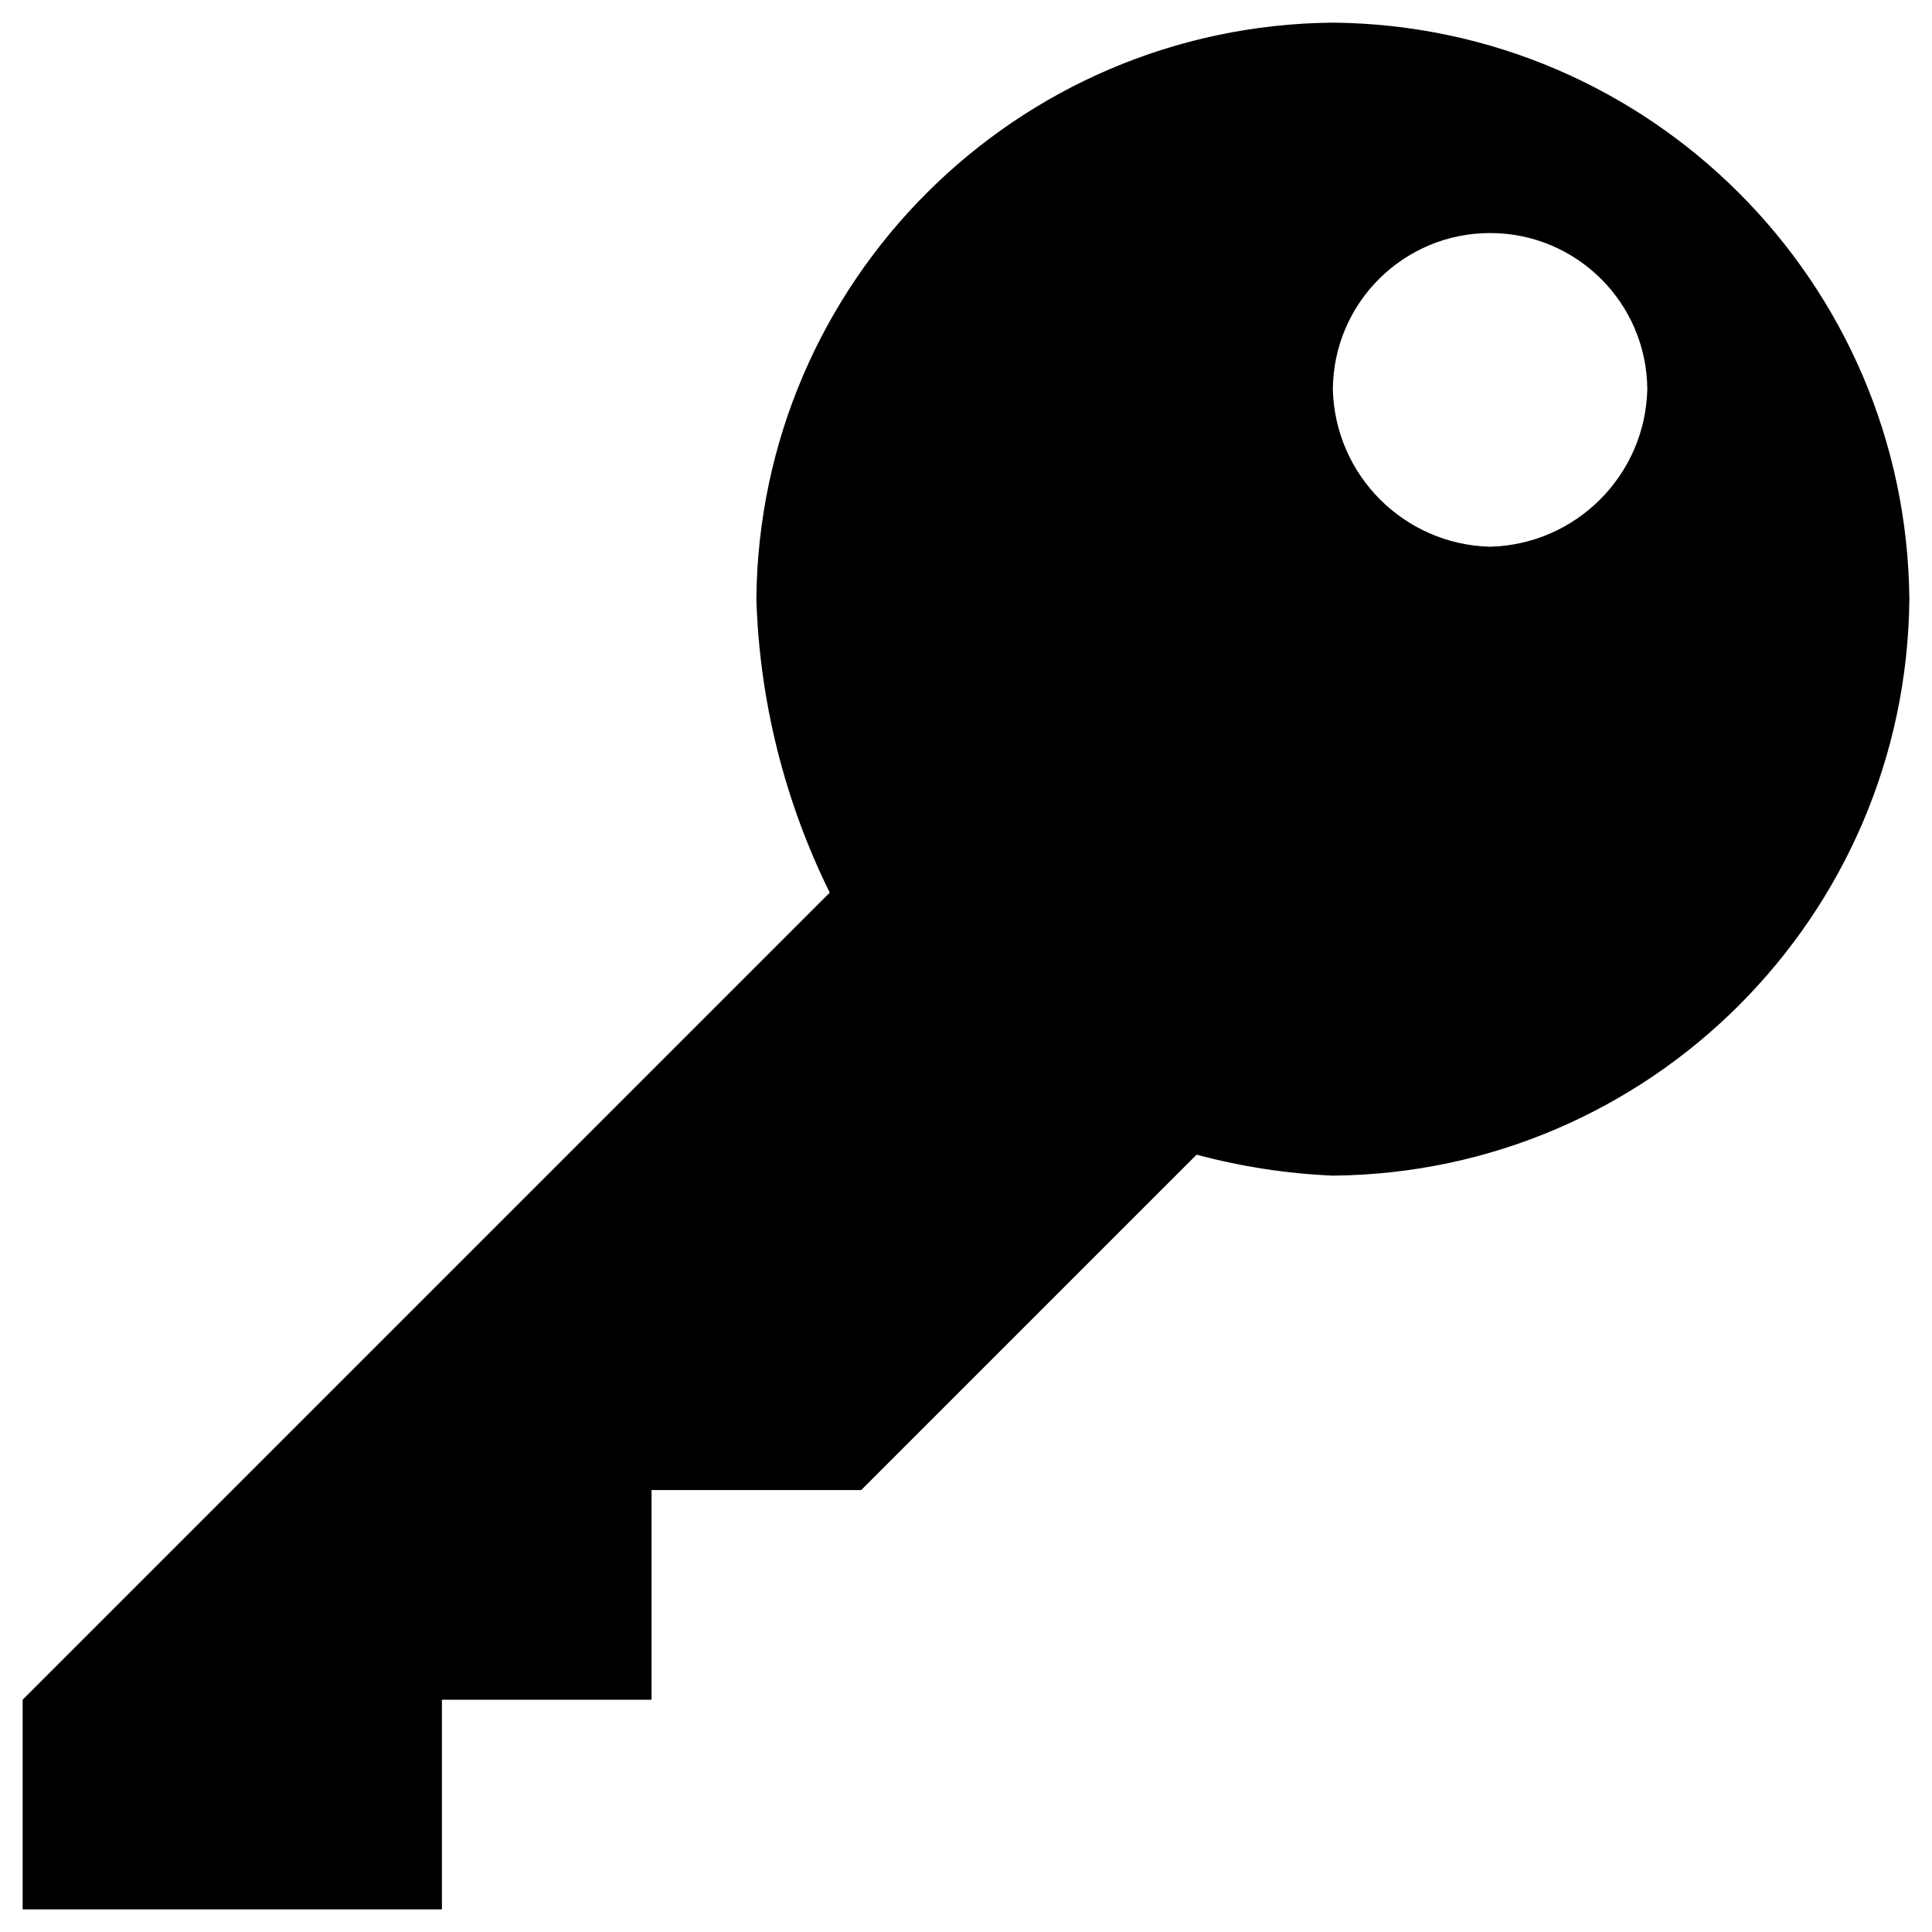
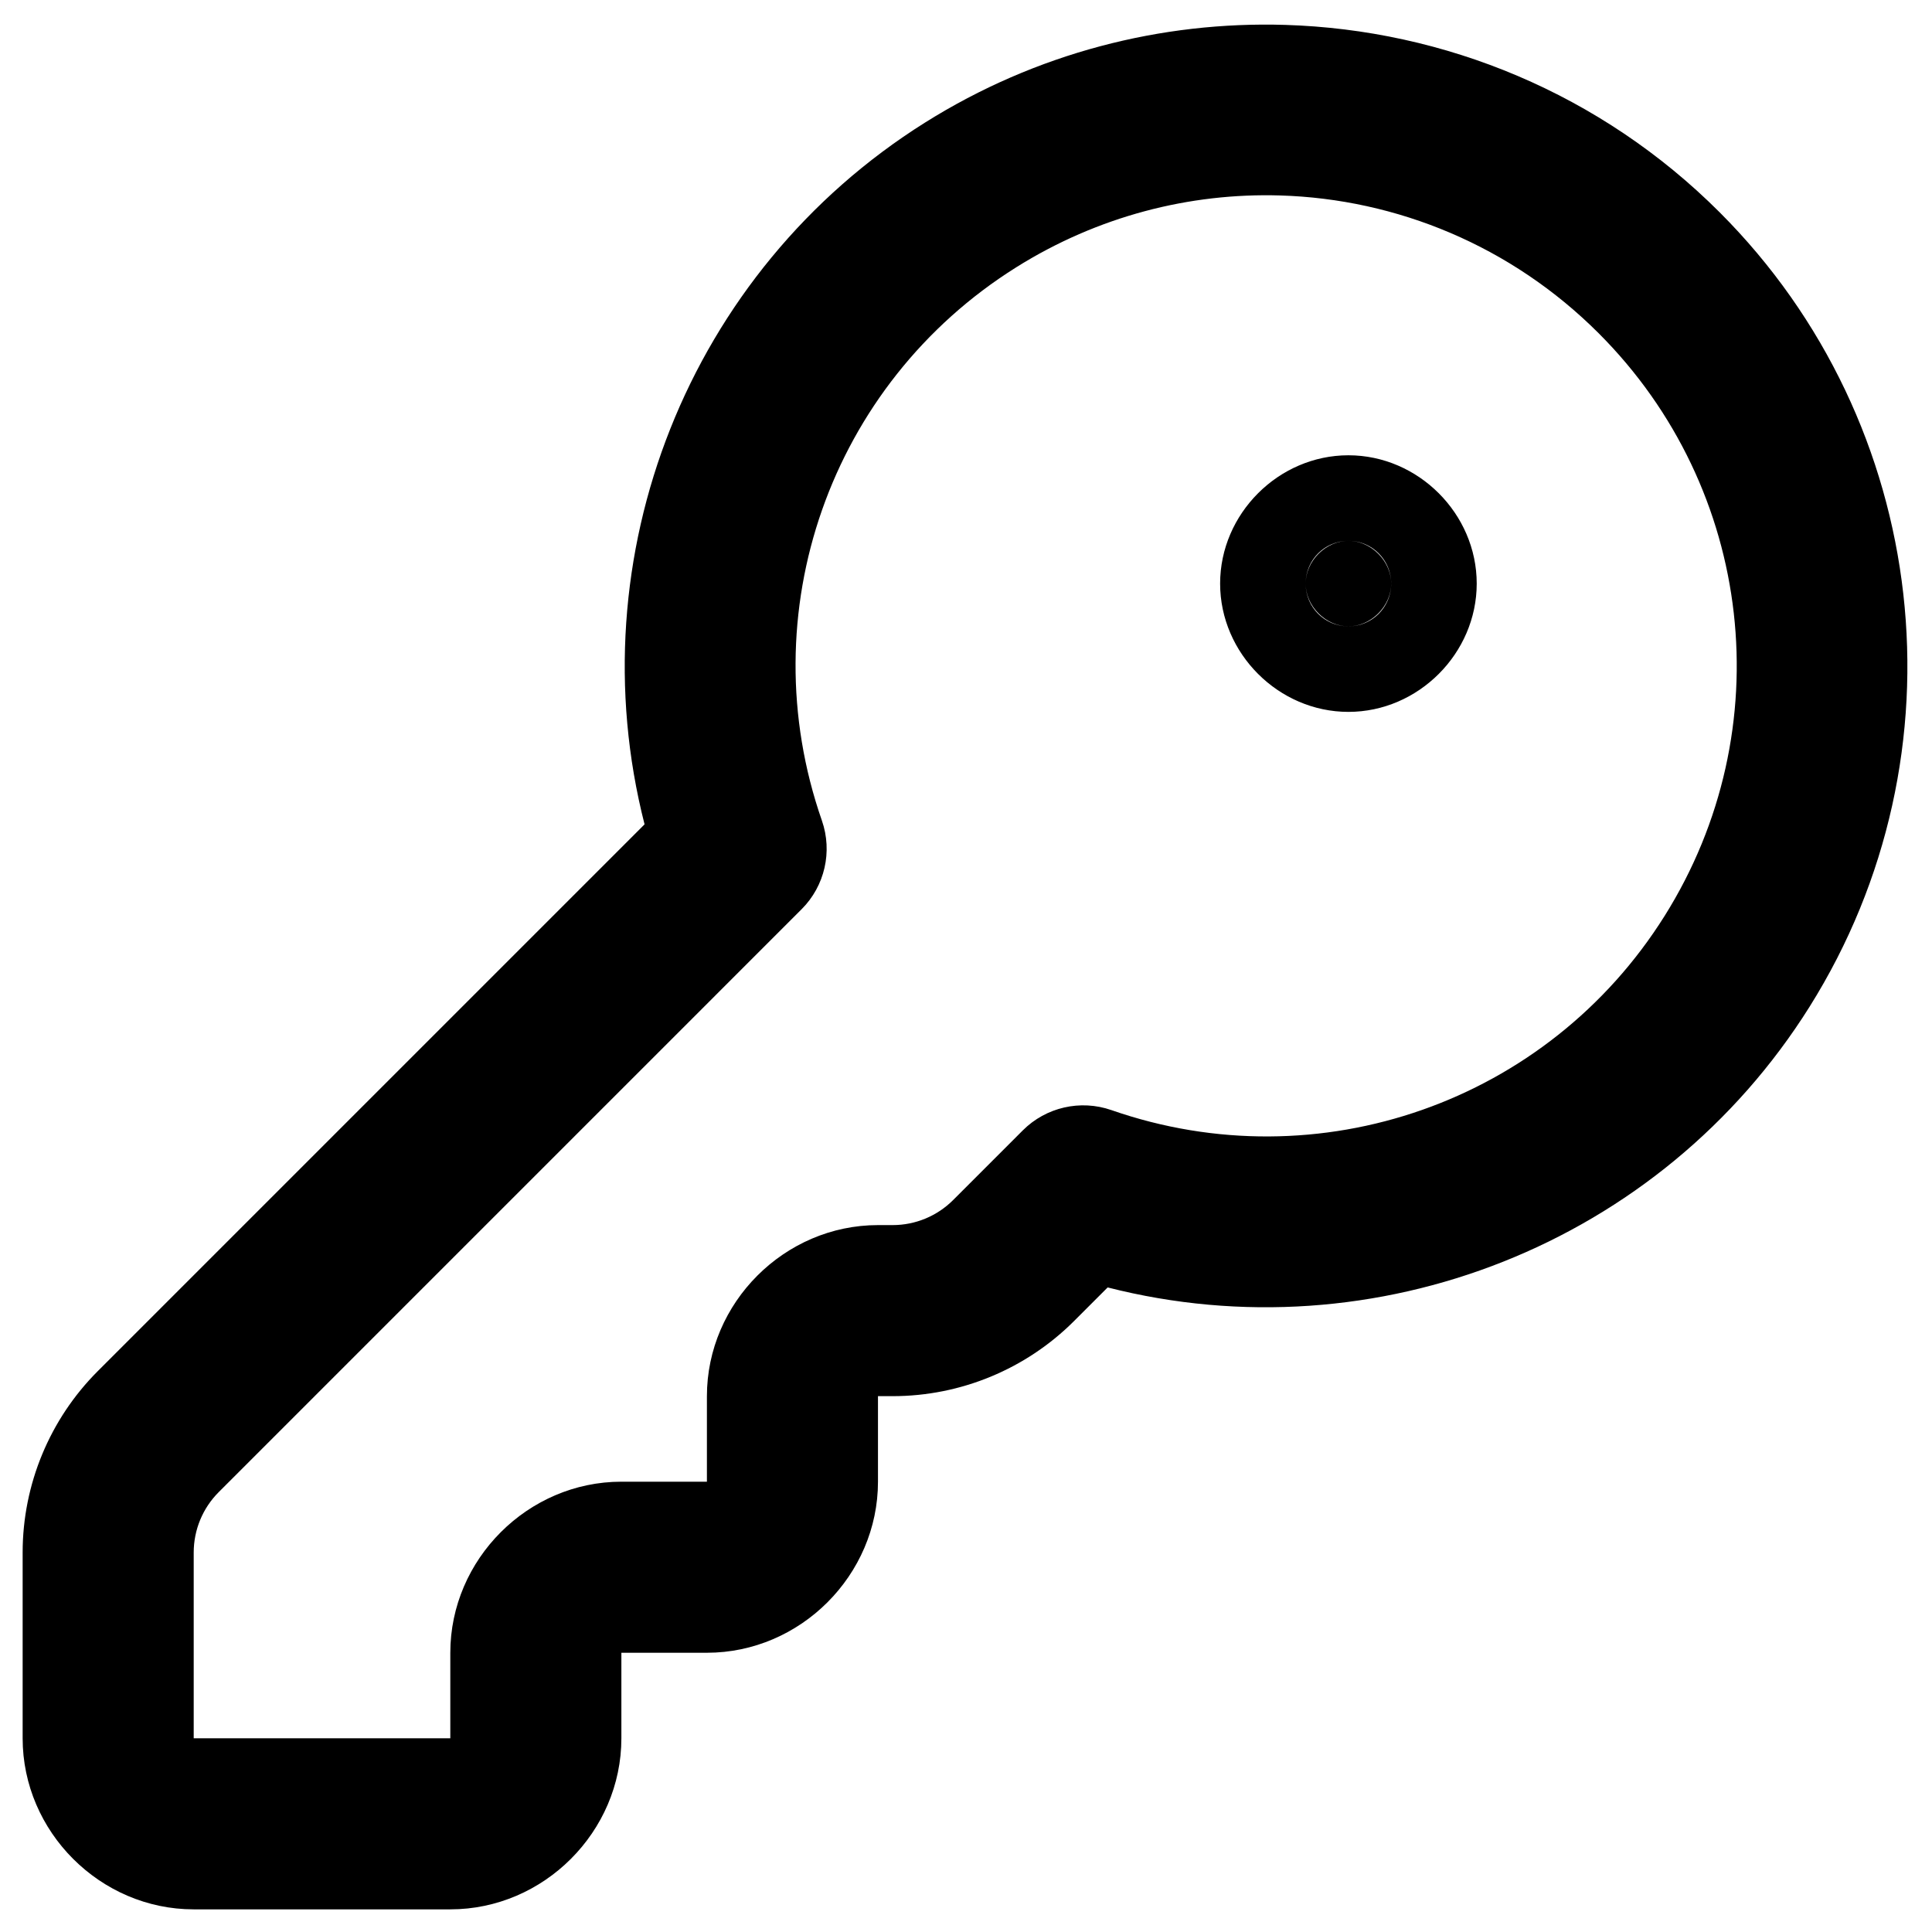
<svg xmlns="http://www.w3.org/2000/svg" width="512" height="512" viewBox="0 0 512 512" version="1.1">
-   <path fill="currentColor" d="m 394.889,144.889 a 42.778,42.778 0 0 1 -41.667,-41.667 41.667,41.667 0 0 1 83.333,0 42.778,42.778 0 0 1 -41.667,41.667 M 353.222,6 a 154.167,154.167 0 0 0 -152.778,152.778 188.889,188.889 0 0 0 19.444,77.778 L 6,450.444 V 506 h 111.111 v -55.556 h 55.556 v -55.556 h 55.556 l 88.889,-88.889 a 166.667,166.667 0 0 0 36.111,5.556 A 154.167,154.167 0 0 0 506,158.778 154.167,154.167 0 0 0 353.222,6" />
+   <path d="m 357.344,120.654 c -18.51,0 -34,15.492 -34,34.002 0,18.51 15.49,34 34,34 18.51,0 34.002,-15.49 34.002,-34 0,-18.51 -15.492,-34.002 -34.002,-34.002 z m 0,22.668 c 5.991,0 11.334,5.343 11.334,11.334 0,5.991 -5.343,11.334 -11.334,11.334 -5.991,0 -11.334,-5.343 -11.334,-11.334 0,-5.991 5.343,-11.334 11.334,-11.334 z m 11.334,11.334 a 11.334,11.334 0 0 1 -11.334,11.334 11.334,11.334 0 0 1 -11.334,-11.334 11.334,11.334 0 0 1 11.334,-11.334 11.334,11.334 0 0 1 11.334,11.334 z M 340.592,6.598 C 307.776,5.598 274.524,14.052 245.193,32.451 182.289,71.912 152.718,147.535 170.814,218.459 L 25.922,363.352 C 13.176,376.095 6.004,393.404 6,411.428 a 22.67,22.67 0 0 0 0,0.004 v 49.234 C 6,485.435 26.565,506 51.334,506 h 68.002 c 24.769,0 45.336,-20.565 45.336,-45.334 v -22.668 h 22.666 c 24.769,0 45.336,-20.565 45.336,-45.334 v -22.668 h 3.898 a 22.67,22.67 0 0 0 0.004,0 c 18.024,-0.004 35.333,-7.176 48.076,-19.922 l 0.002,-0.002 8.887,-8.887 c 70.924,18.096 146.547,-11.475 186.008,-74.379 42.056,-67.041 32.142,-154.576 -23.819,-210.537 C 424.253,24.792 382.784,7.882 340.592,6.598 Z m -1.326,45.201 c 30.895,0.928 61.235,13.354 84.408,36.527 41.197,41.197 48.426,105.047 17.473,154.391 -30.954,49.344 -91.6,70.635 -146.615,51.471 a 22.67,22.67 0 0 0 -23.484,5.379 l -18.451,18.451 a 22.67,22.67 0 0 0 -0.002,0.002 c -4.256,4.257 -10.005,6.641 -16.025,6.643 h -3.895 c -24.769,0 -45.336,20.565 -45.336,45.334 v 22.668 h -22.666 c -24.769,0 -45.336,20.565 -45.336,45.334 v 22.668 H 51.334 v -49.229 -0.006 c 0.003,-6.018 2.387,-11.767 6.643,-16.021 a 22.67,22.67 0 0 0 0.002,-0.002 L 212.434,240.953 a 22.67,22.67 0 0 0 5.379,-23.484 C 198.648,162.453 219.939,101.808 269.283,70.854 290.871,57.311 315.236,51.077 339.266,51.799 Z" />
</svg>
